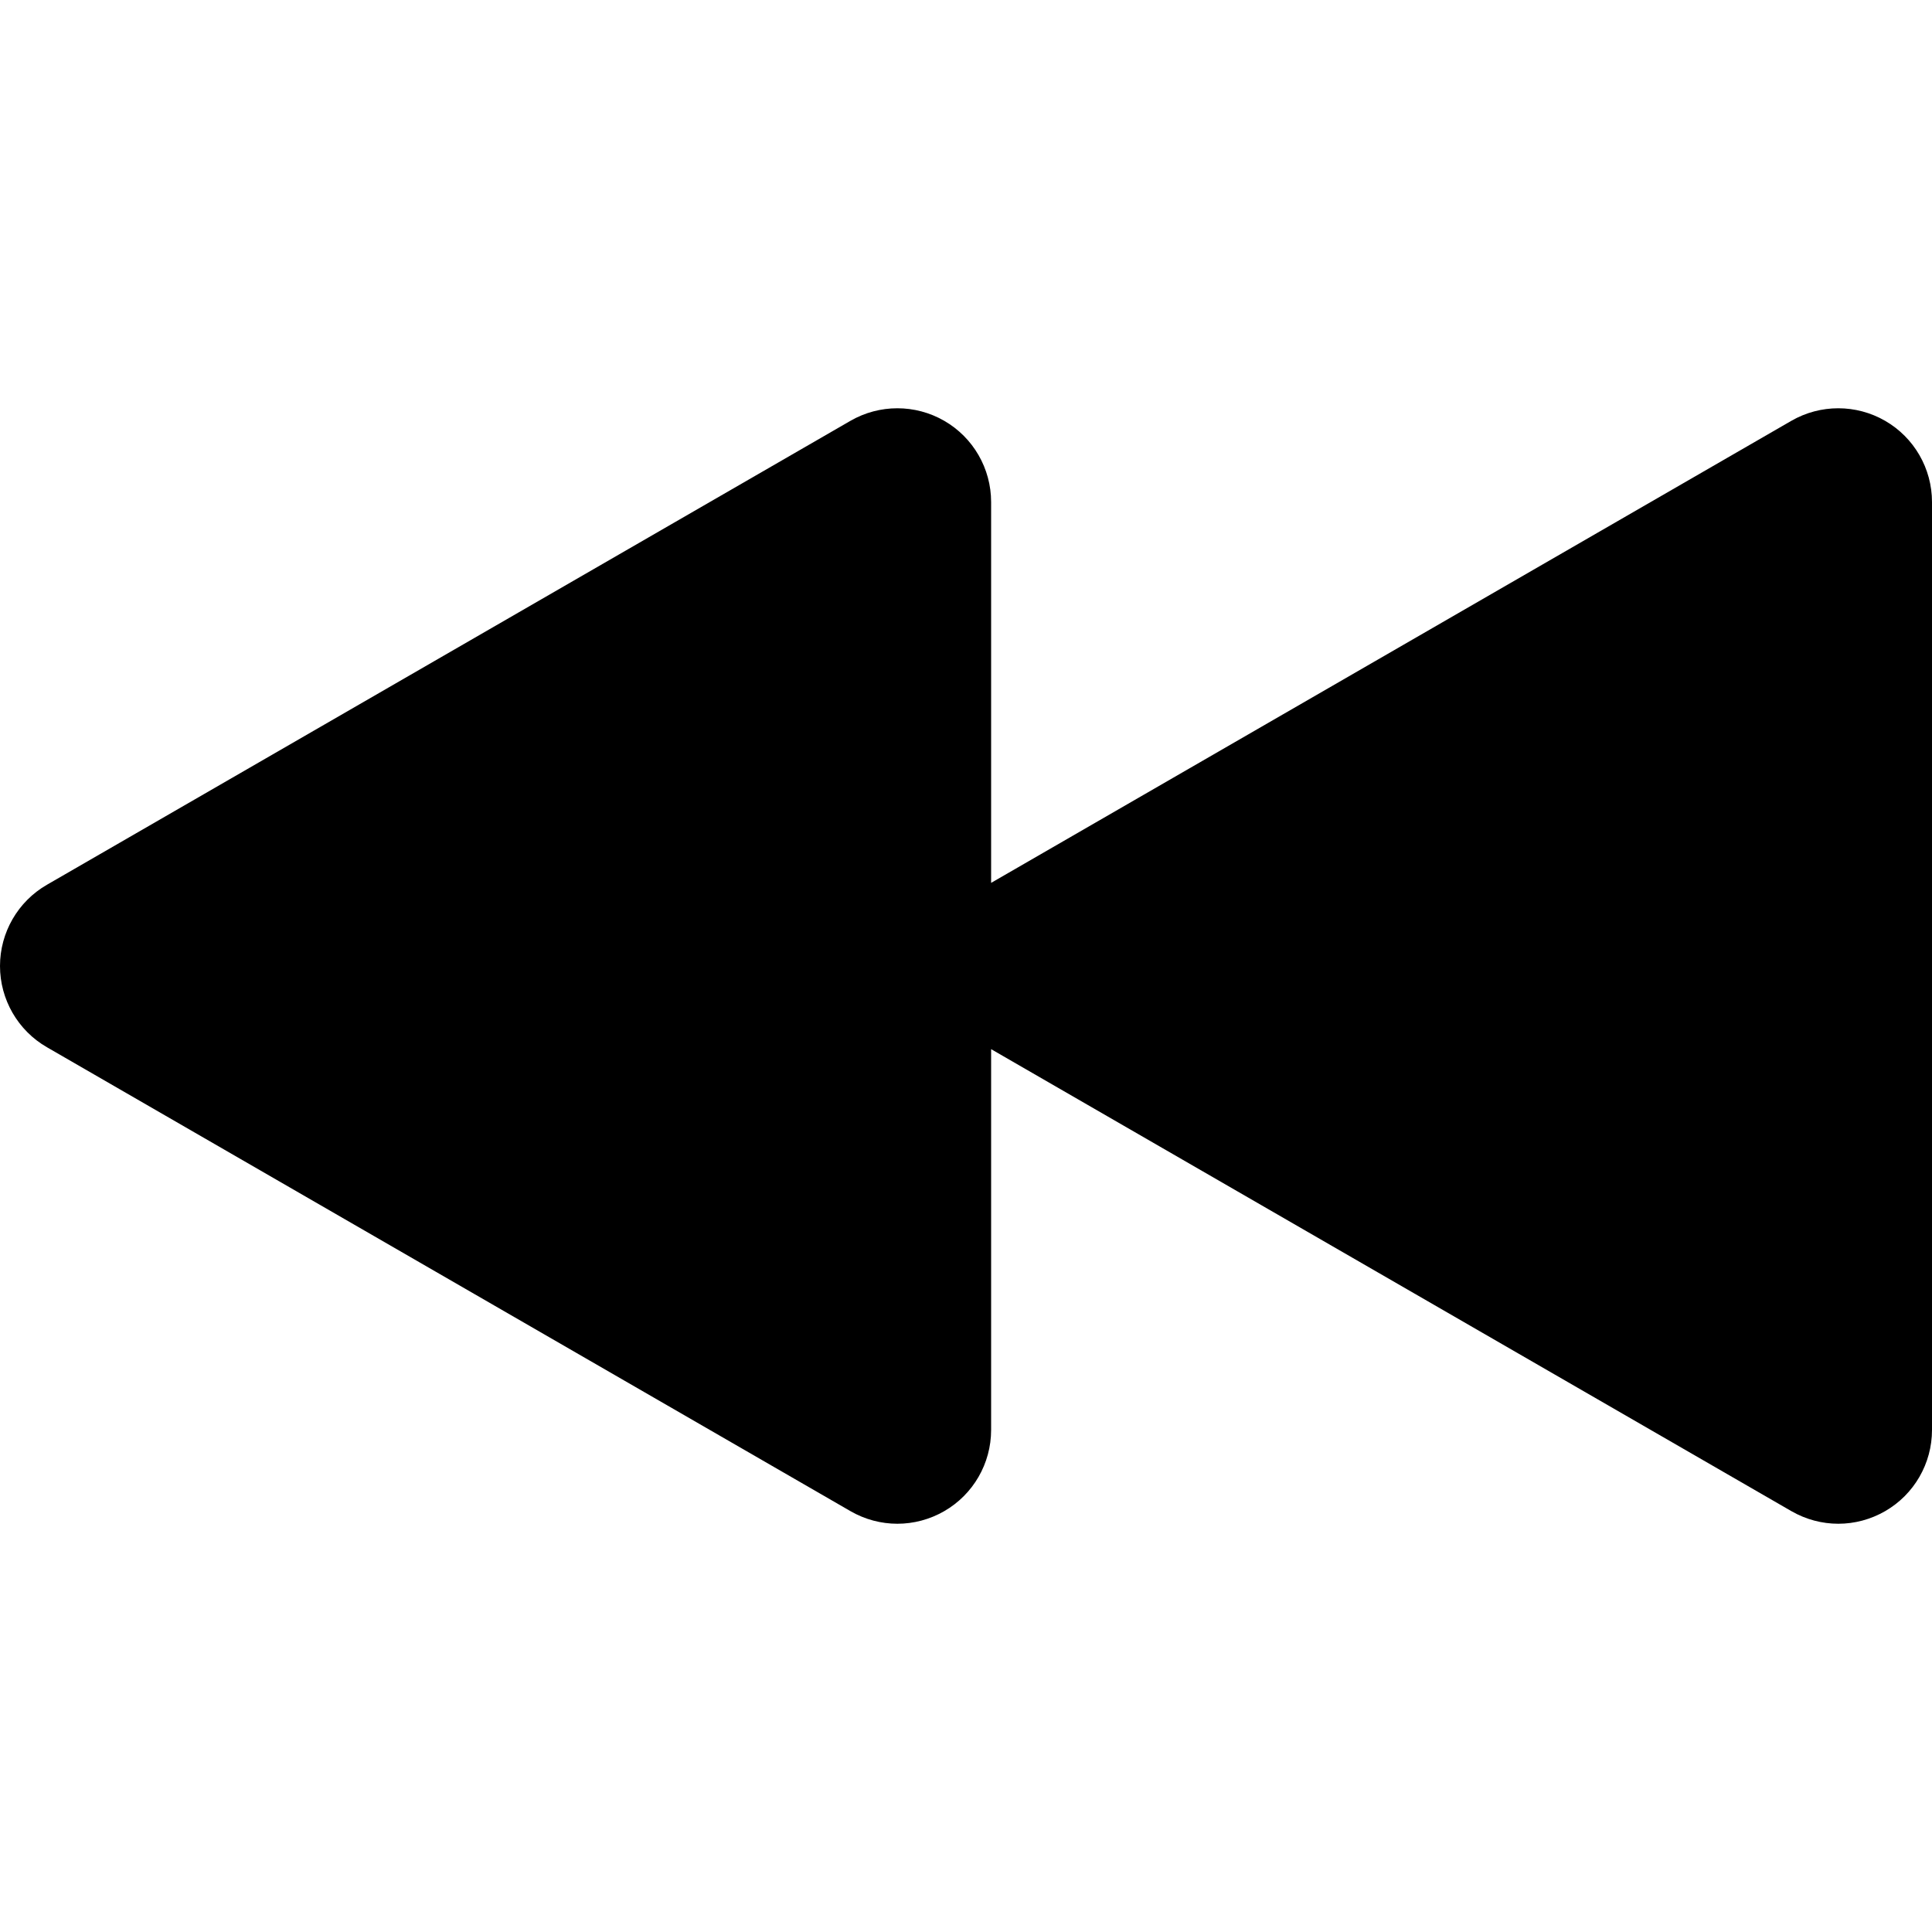
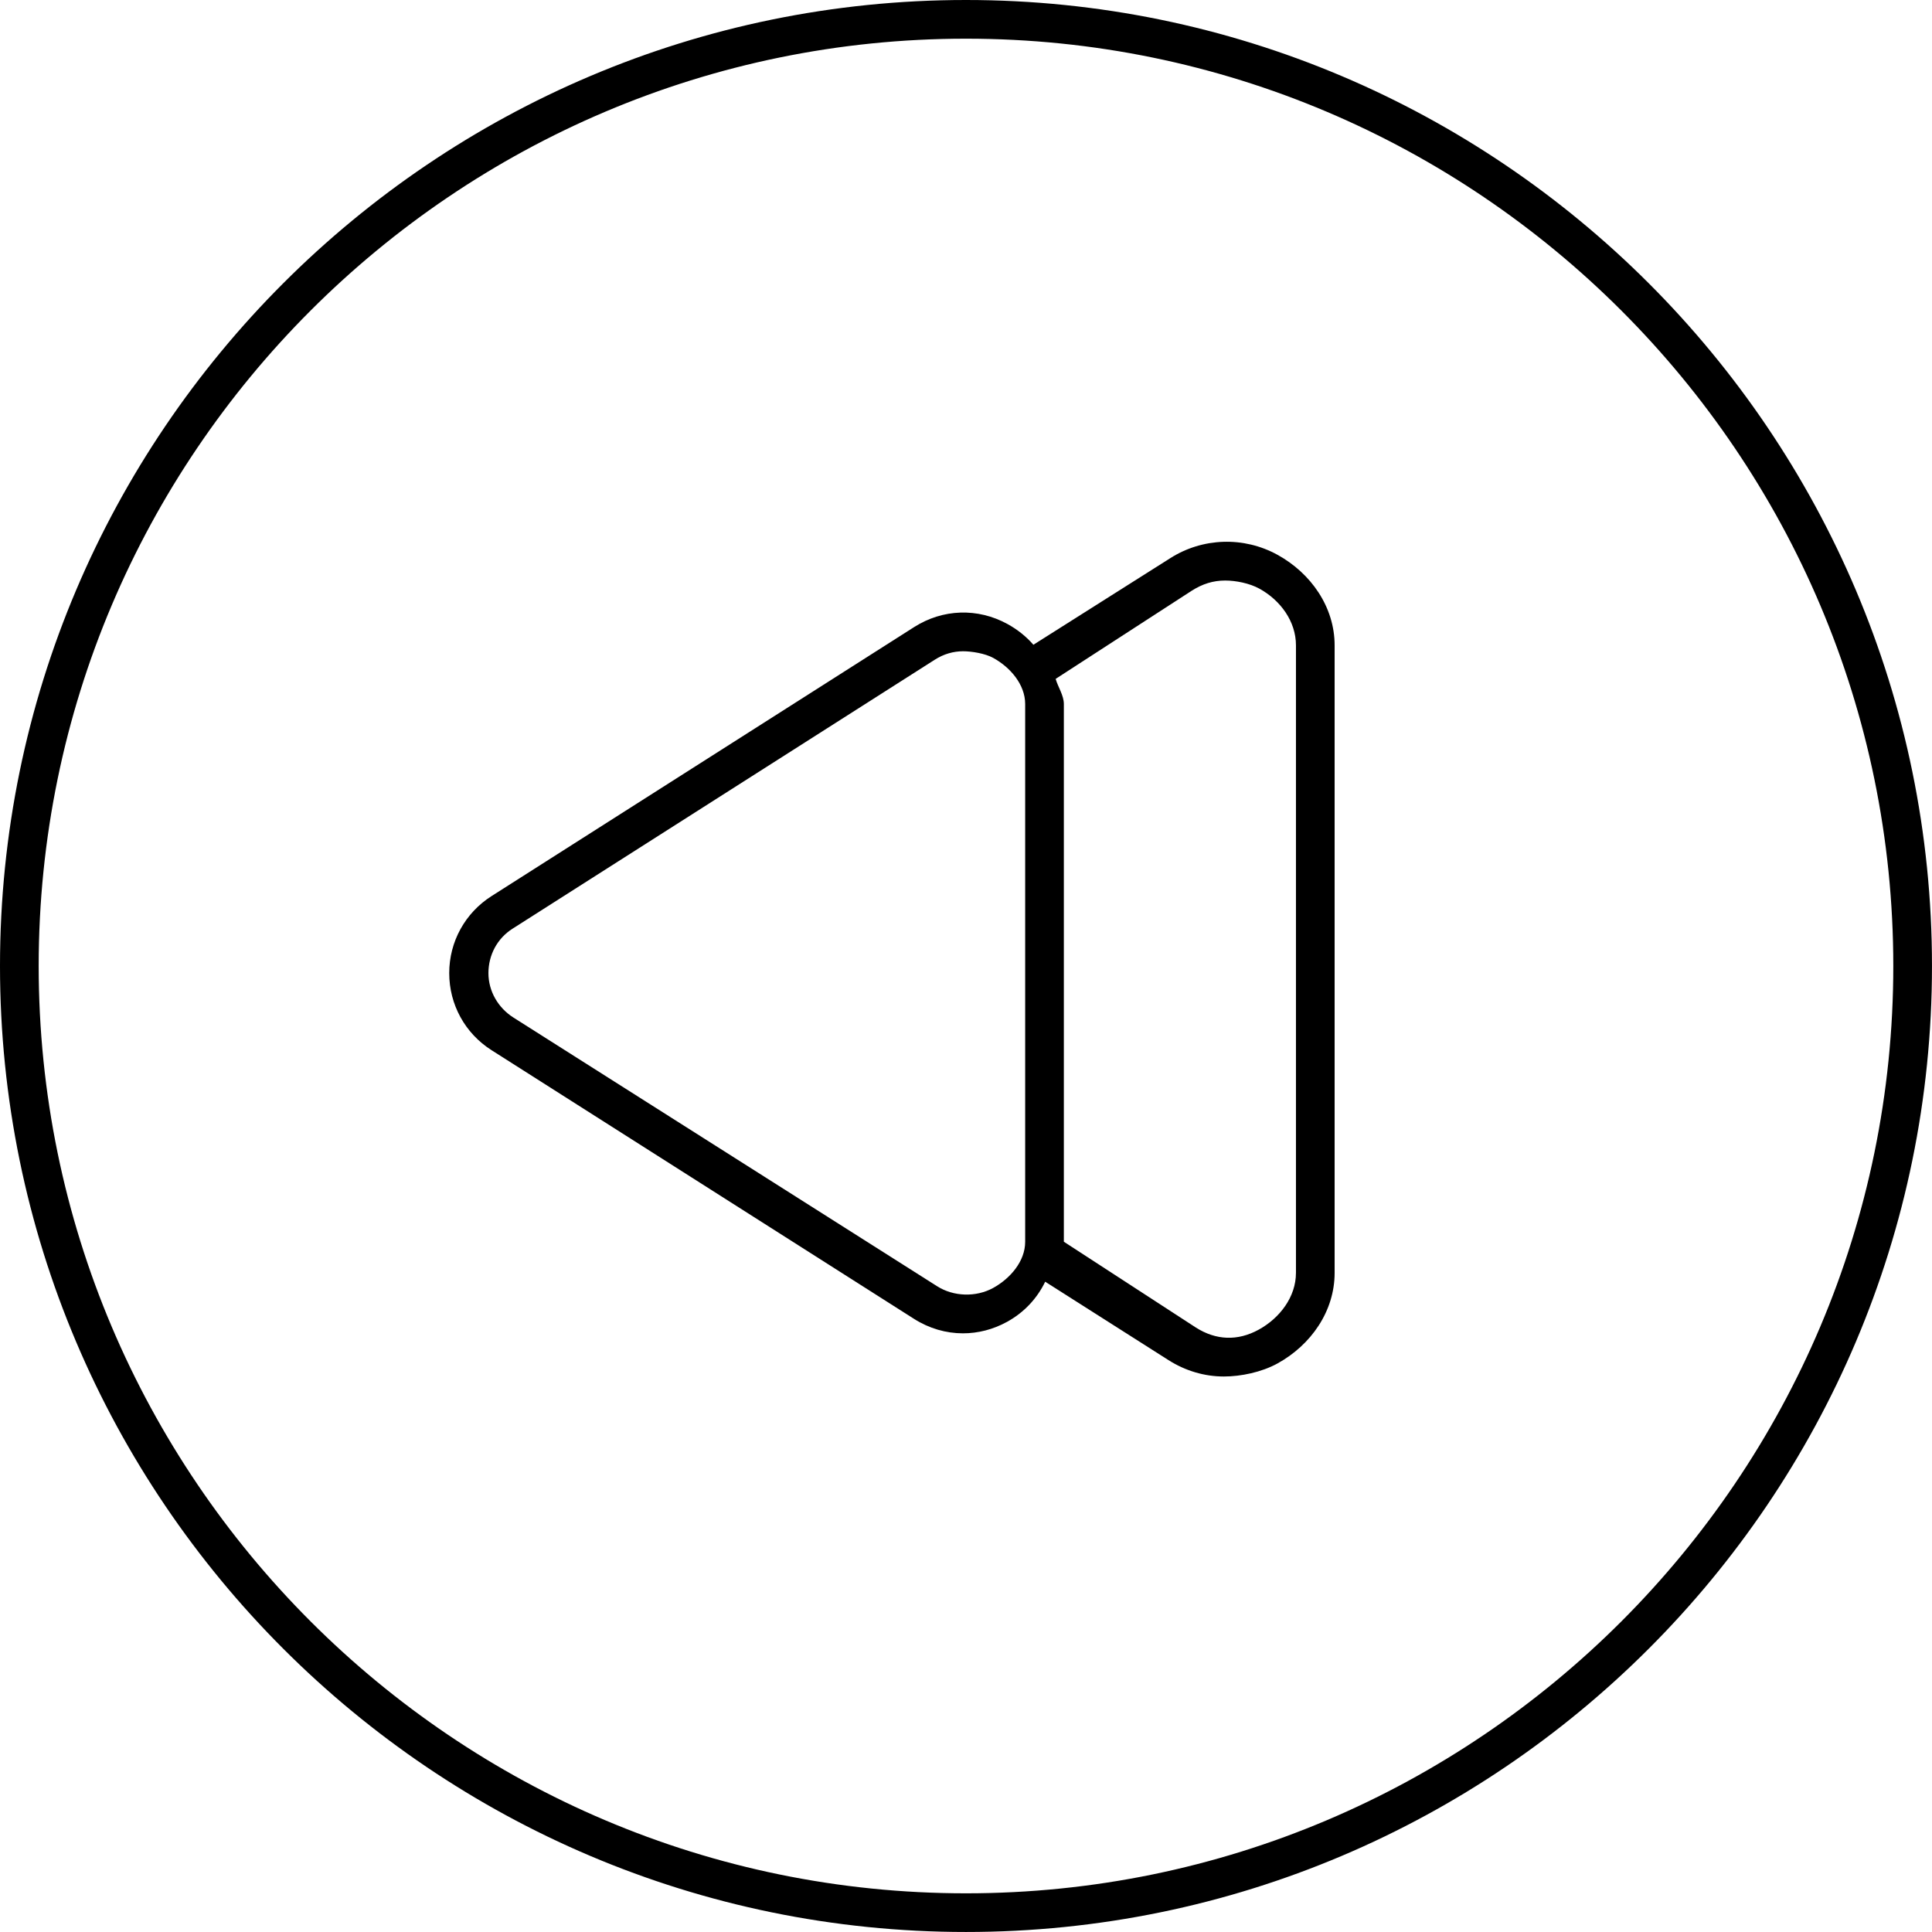
- <svg xmlns="http://www.w3.org/2000/svg" version="1.1" id="Capa_1" x="0px" y="0px" viewBox="0 0 66.31 66.31" style="enable-background:new 0 0 66.31 66.31;" xml:space="preserve">
+ <svg xmlns="http://www.w3.org/2000/svg" version="1.1" viewBox="0 0 99.893 99.893" enable-background="new 0 0 99.893 99.893">
  <g>
-     <path d="M1.609,30.368L29.19,14.443c0.996-0.574,2.222-0.574,3.218,0s1.609,1.639,1.609,2.787v13.072l27.466-15.859   c0.997-0.574,2.222-0.574,3.218,0s1.609,1.639,1.609,2.787v31.849c0,1.15-0.613,2.213-1.609,2.787   c-0.498,0.287-1.053,0.432-1.607,0.432s-1.111-0.145-1.609-0.432L34.017,36.009v13.07c0,1.15-0.613,2.213-1.609,2.787   c-0.498,0.287-1.054,0.432-1.609,0.432s-1.111-0.145-1.608-0.432L1.609,35.942C0.613,35.368,0,34.303,0,33.155   S0.613,30.942,1.609,30.368z" />
+     <path d="M49.946,0C22.406,0,0,22.406,0,49.946s22.406,49.946,49.946,49.946s49.946-22.406,49.946-49.946S77.487,0,49.946,0z    M49.946,97.893C23.509,97.893,2,76.384,2,49.946S23.509,2,49.946,2s47.946,21.509,47.946,47.946S76.384,97.893,49.946,97.893z" />
+     <path d="m66.045,28.682c-1.737-0.954-3.864-0.886-5.535,0.177l-7.079,4.478c-0.365-0.423-0.827-0.792-1.343-1.074-1.535-0.842-3.343-0.782-4.819,0.157l-21.854,13.912c-1.369,0.872-2.189,2.361-2.188,3.983 0,1.623 0.816,3.112 2.186,3.983l21.848,13.894c0.782,0.497 1.654,0.747 2.529,0.747 0.777,0 1.556-0.197 2.277-0.593 0.887-0.487 1.558-1.214 1.974-2.076l6.377,4.055c0.885,0.562 1.872,0.846 2.862,0.846 0.879,0 1.95-0.223 2.766-0.671 1.735-0.953 2.96-2.703 2.96-4.683v-32.452c1.42109e-14-1.98-1.225-3.731-2.961-4.683zm.961,37.136c0,1.238-0.837,2.334-1.923,2.93-1.086,0.597-2.207,0.557-3.252-0.109l-6.825-4.436v-27.802c0-0.45-0.308-0.886-0.424-1.3l7.031-4.555c0.554-0.354 1.111-0.53 1.731-0.53 0.55,0 1.26,0.139 1.77,0.419 1.086,0.596 1.893,1.691 1.893,2.931v32.452zm-15.658,.776c-0.885,0.485-2.042,0.451-2.893-0.089l-21.91-13.894c-0.79-0.502-1.291-1.36-1.291-2.296 0-0.936 0.455-1.794 1.244-2.296l21.841-13.913c0.451-0.288 0.951-0.433 1.456-0.433 0.447,0 1.14,0.113 1.555,0.342 0.884,0.484 1.656,1.377 1.656,2.386v27.808c-0.001,1.008-0.774,1.899-1.658,2.385z" />
  </g>
-   <g>
- </g>
-   <g>
- </g>
-   <g>
- </g>
-   <g>
- </g>
-   <g>
- </g>
-   <g>
- </g>
-   <g>
- </g>
-   <g>
- </g>
-   <g>
- </g>
-   <g>
- </g>
-   <g>
- </g>
-   <g>
- </g>
-   <g>
- </g>
-   <g>
- </g>
-   <g>
- </g>
</svg>
